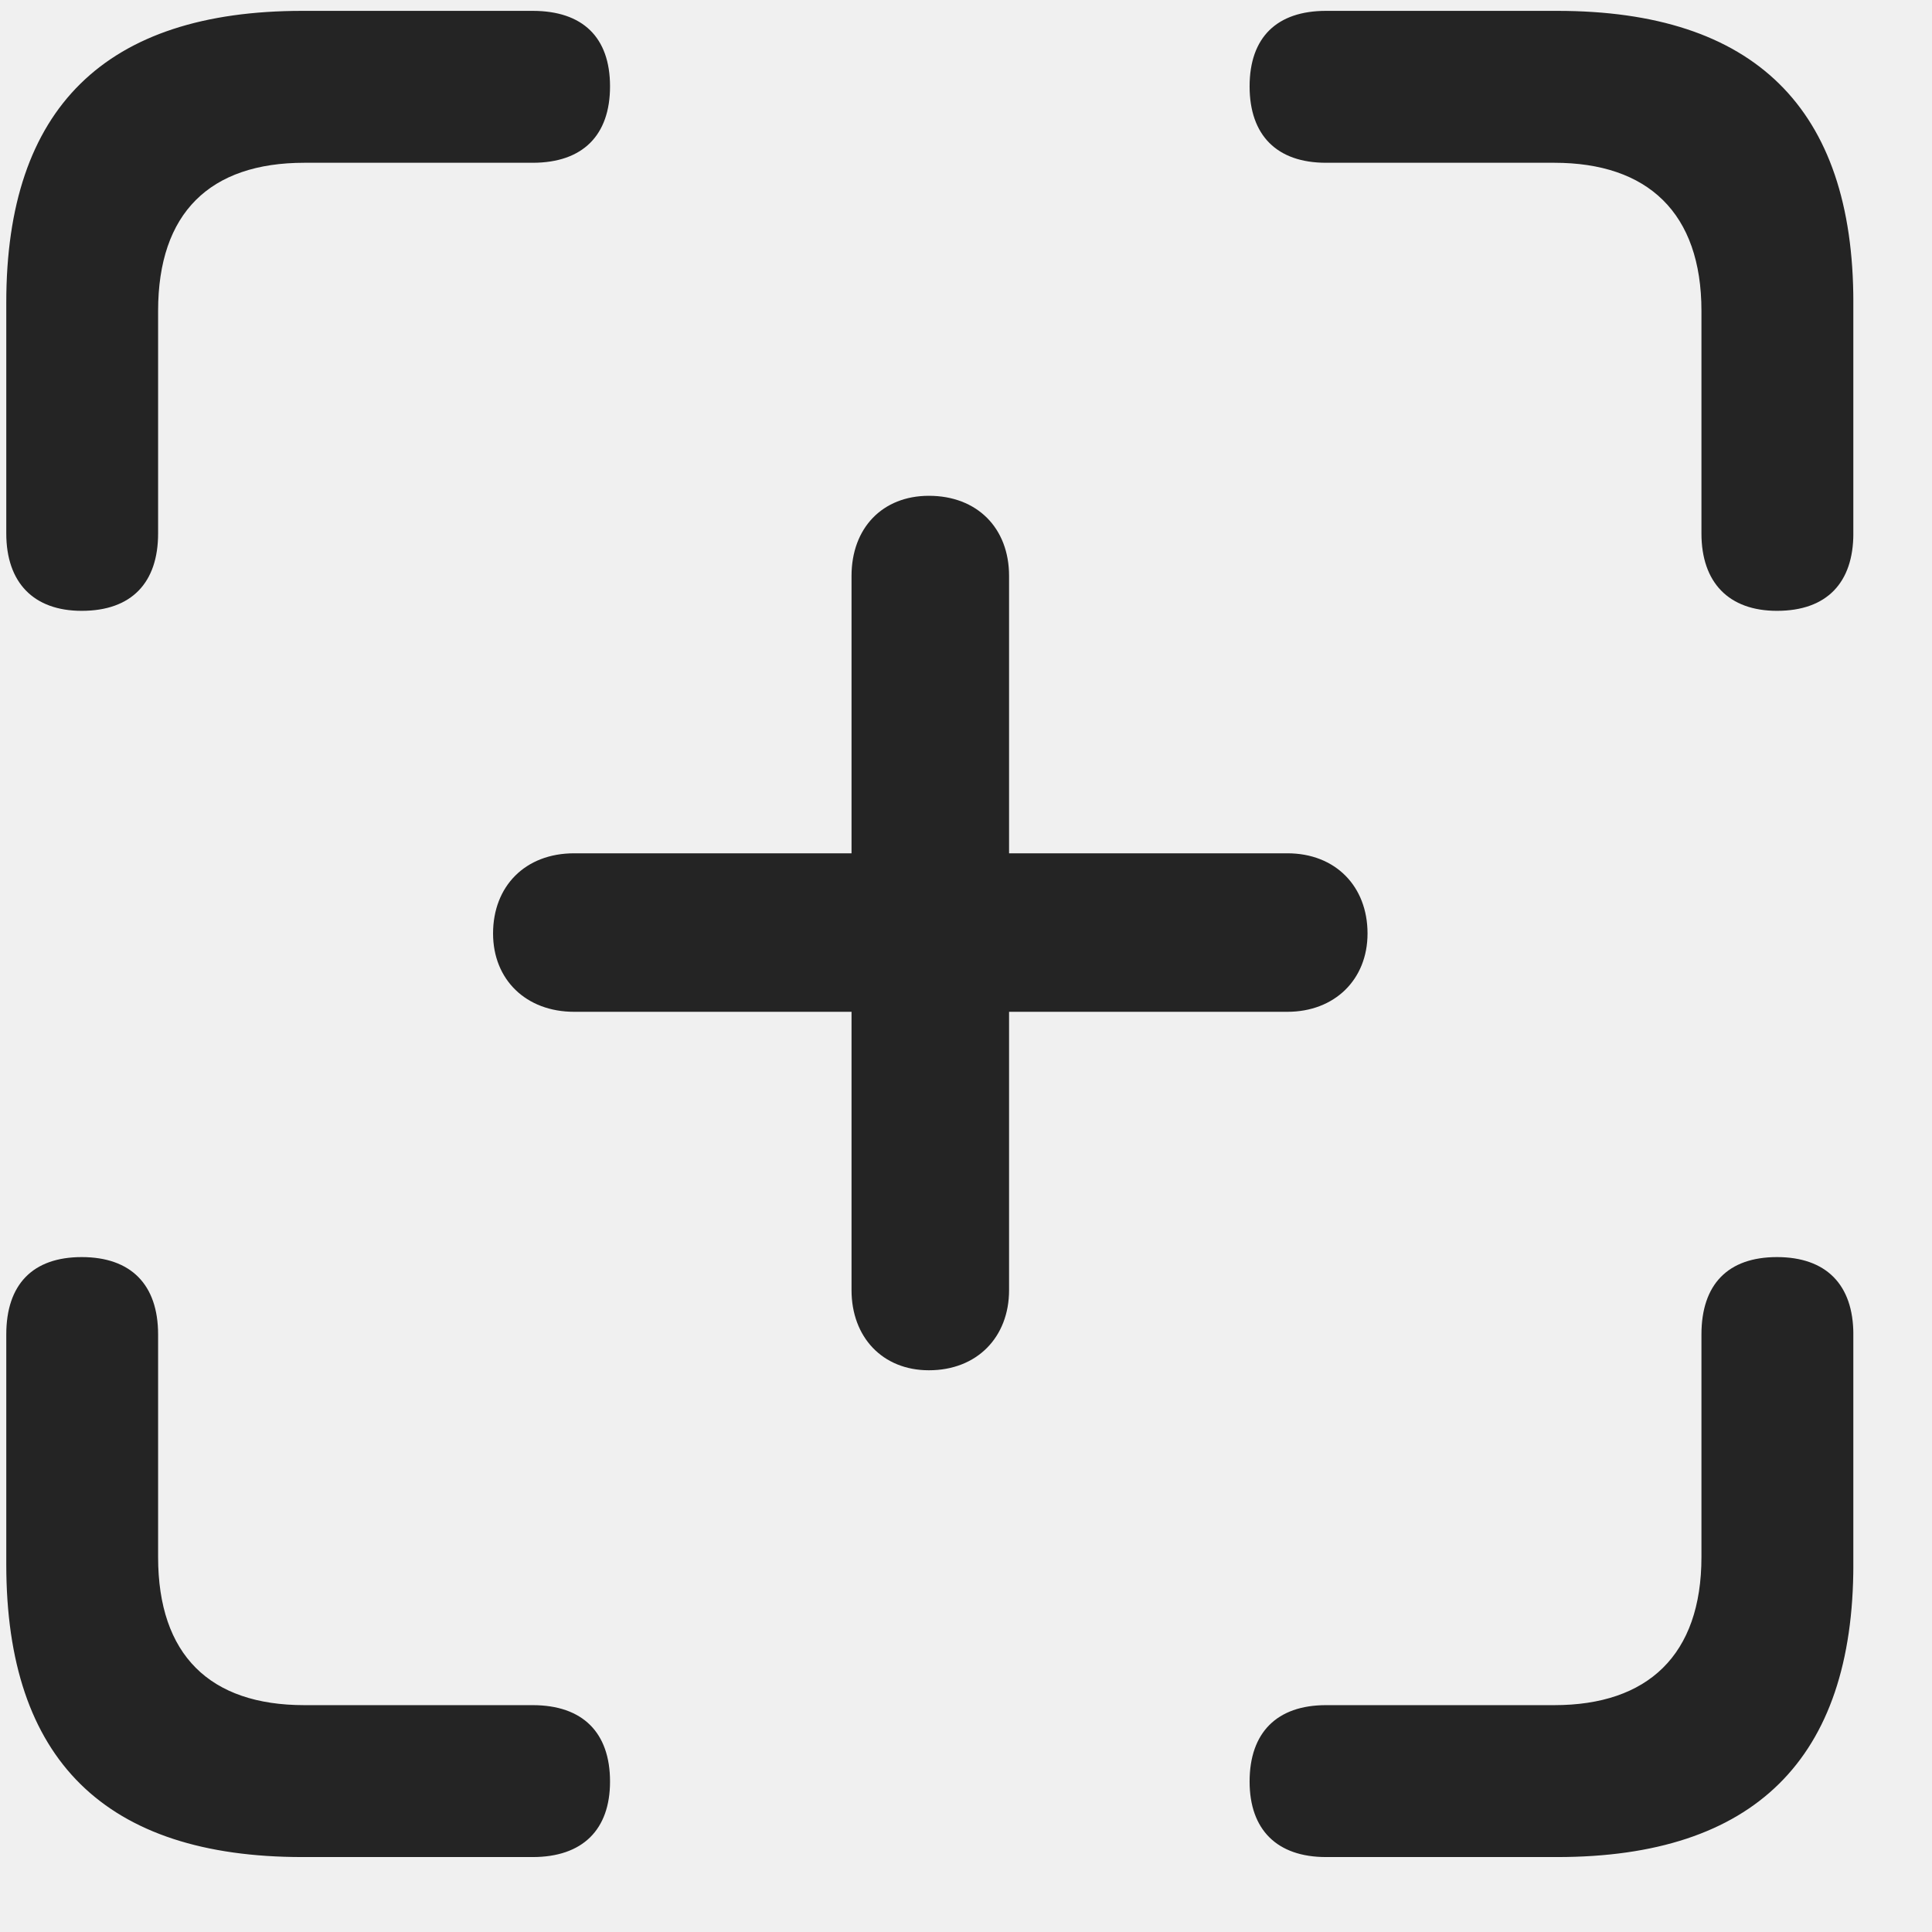
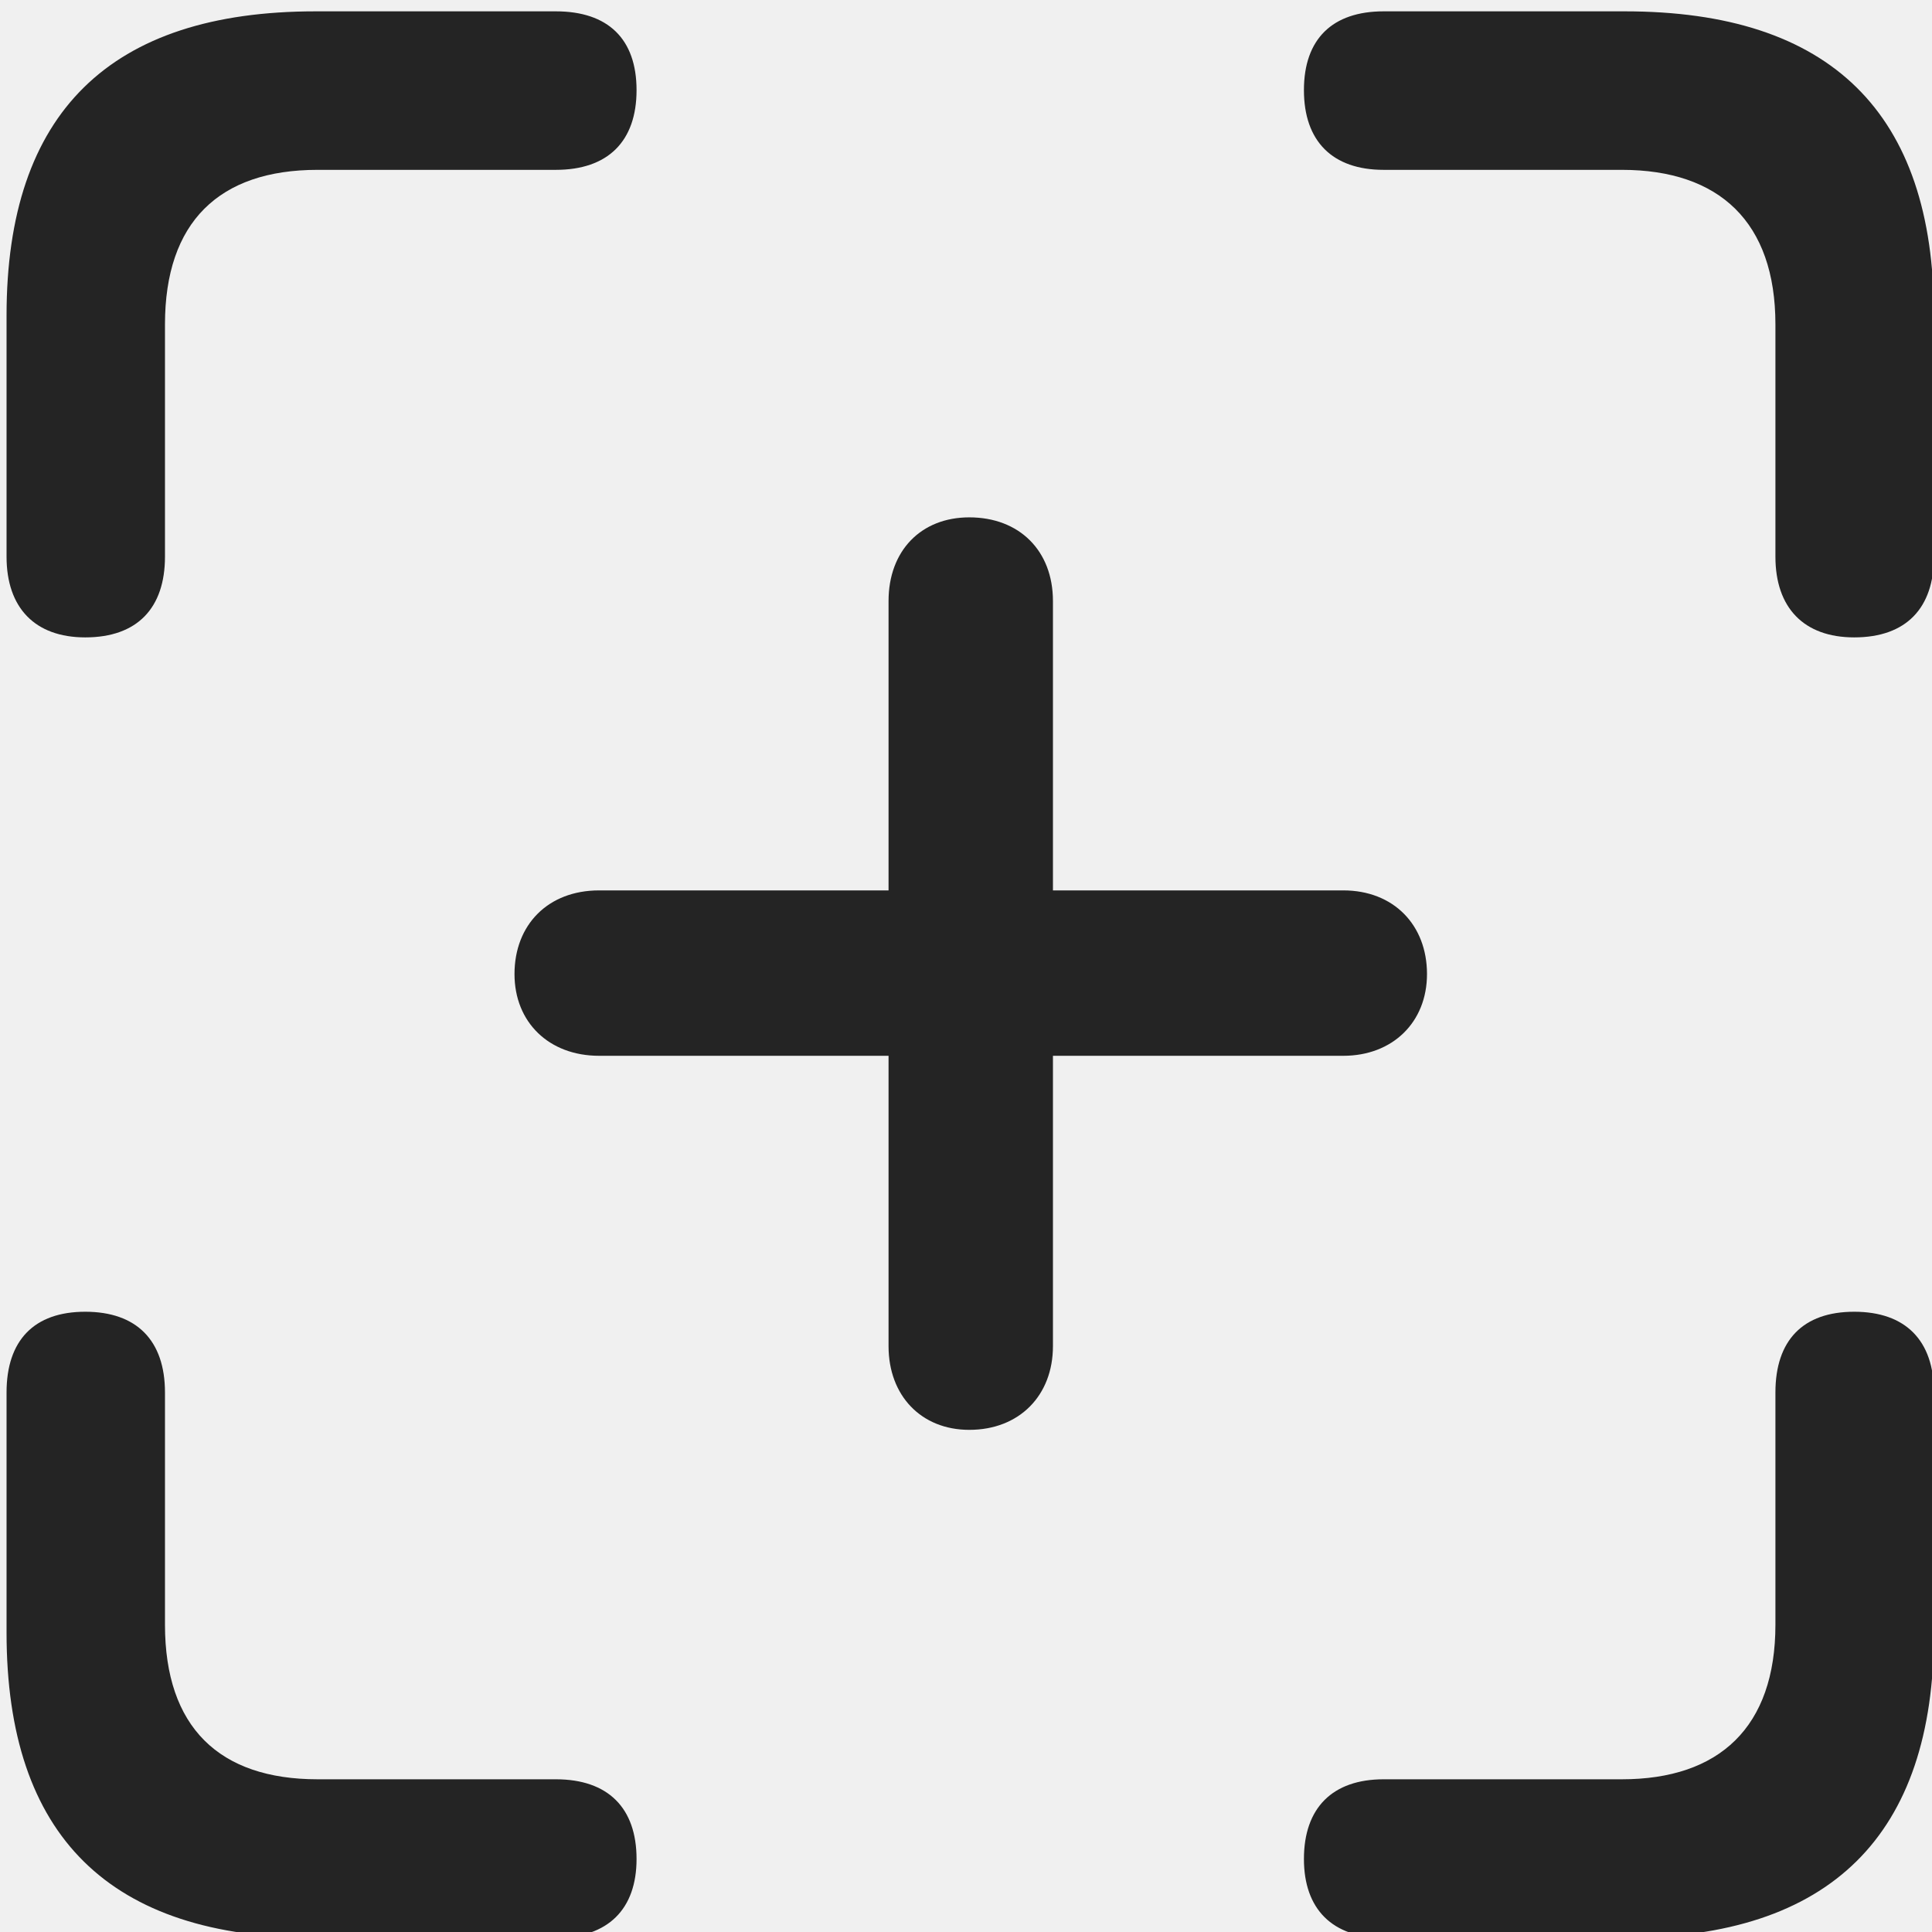
- <svg xmlns="http://www.w3.org/2000/svg" width="24" height="24" viewBox="0 0 24 24" fill="none">
+ <svg xmlns="http://www.w3.org/2000/svg" width="24" height="24" viewBox="0 0 23 23" fill="none">
  <g clip-path="url(#clip0_2207_18906)">
    <path d="M1.015 7.588C1.636 7.588 1.964 7.237 1.964 6.627V3.862C1.964 2.643 2.609 2.022 3.781 2.022H6.617C7.238 2.022 7.578 1.682 7.578 1.073C7.578 0.463 7.238 0.135 6.617 0.135H3.757C1.308 0.135 0.078 1.342 0.078 3.756V6.627C0.078 7.237 0.417 7.588 1.015 7.588ZM22.074 7.588C22.695 7.588 23.023 7.237 23.023 6.627V3.756C23.023 1.342 21.792 0.135 19.343 0.135H16.472C15.863 0.135 15.523 0.463 15.523 1.073C15.523 1.682 15.863 2.022 16.472 2.022H19.308C20.468 2.022 21.136 2.643 21.136 3.862V6.627C21.136 7.237 21.476 7.588 22.074 7.588ZM3.757 23.069H6.617C7.238 23.069 7.578 22.729 7.578 22.131C7.578 21.522 7.238 21.182 6.617 21.182H3.781C2.609 21.182 1.964 20.561 1.964 19.342V16.577C1.964 15.956 1.625 15.616 1.015 15.616C0.406 15.616 0.078 15.956 0.078 16.577V19.436C0.078 21.862 1.308 23.069 3.757 23.069ZM16.472 23.069H19.343C21.792 23.069 23.023 21.85 23.023 19.436V16.577C23.023 15.956 22.683 15.616 22.074 15.616C21.464 15.616 21.136 15.956 21.136 16.577V19.342C21.136 20.561 20.468 21.182 19.308 21.182H16.472C15.863 21.182 15.523 21.522 15.523 22.131C15.523 22.729 15.863 23.069 16.472 23.069Z" fill="black" fill-opacity="0.85" />
    <path d="M6.125 11.596C6.125 12.17 6.535 12.569 7.132 12.569H10.578V16.026C10.578 16.612 10.964 17.022 11.539 17.022C12.136 17.022 12.535 16.612 12.535 16.026V12.569H15.992C16.578 12.569 16.988 12.17 16.988 11.596C16.988 11.01 16.589 10.6 15.992 10.6H12.535V7.155C12.535 6.557 12.136 6.159 11.539 6.159C10.964 6.159 10.578 6.557 10.578 7.155V10.6H7.132C6.523 10.6 6.125 11.01 6.125 11.596Z" fill="black" fill-opacity="0.85" />
  </g>
  <defs>
    <clipPath id="clip0_2207_18906">
      <rect width="22.945" height="22.957" fill="white" transform="translate(0.0776367 0.111816)" />
    </clipPath>
  </defs>
</svg>
